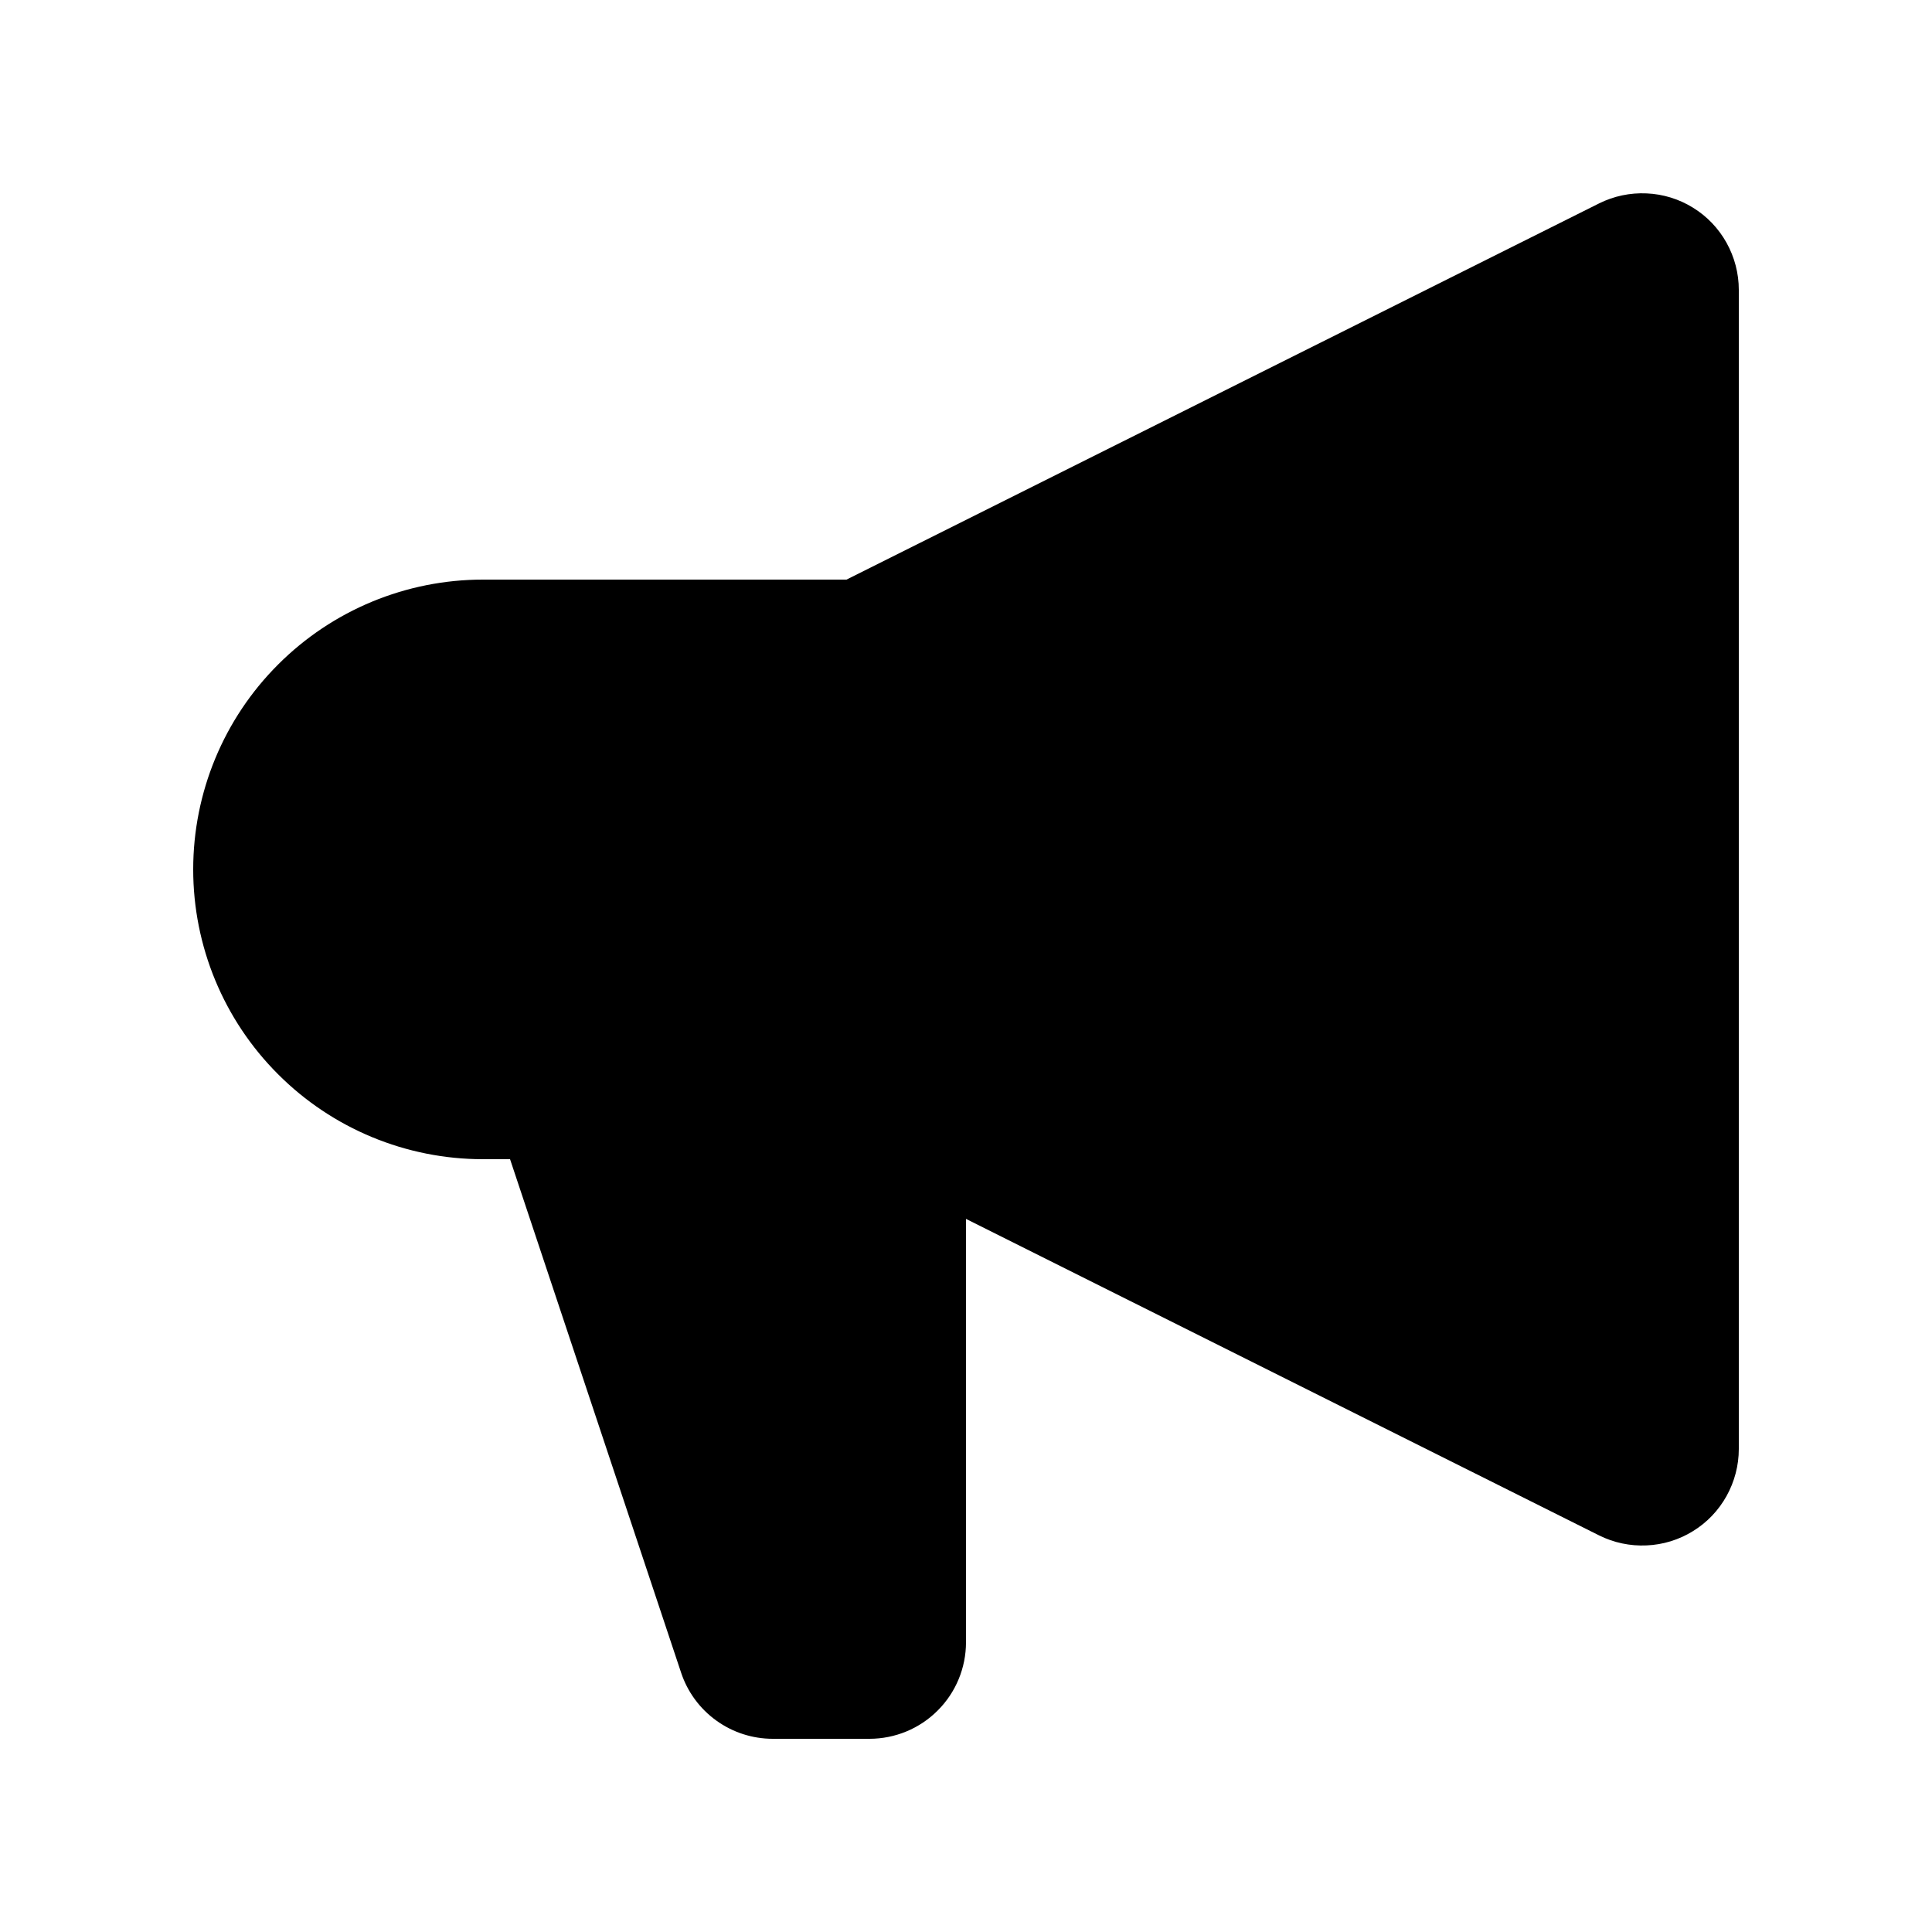
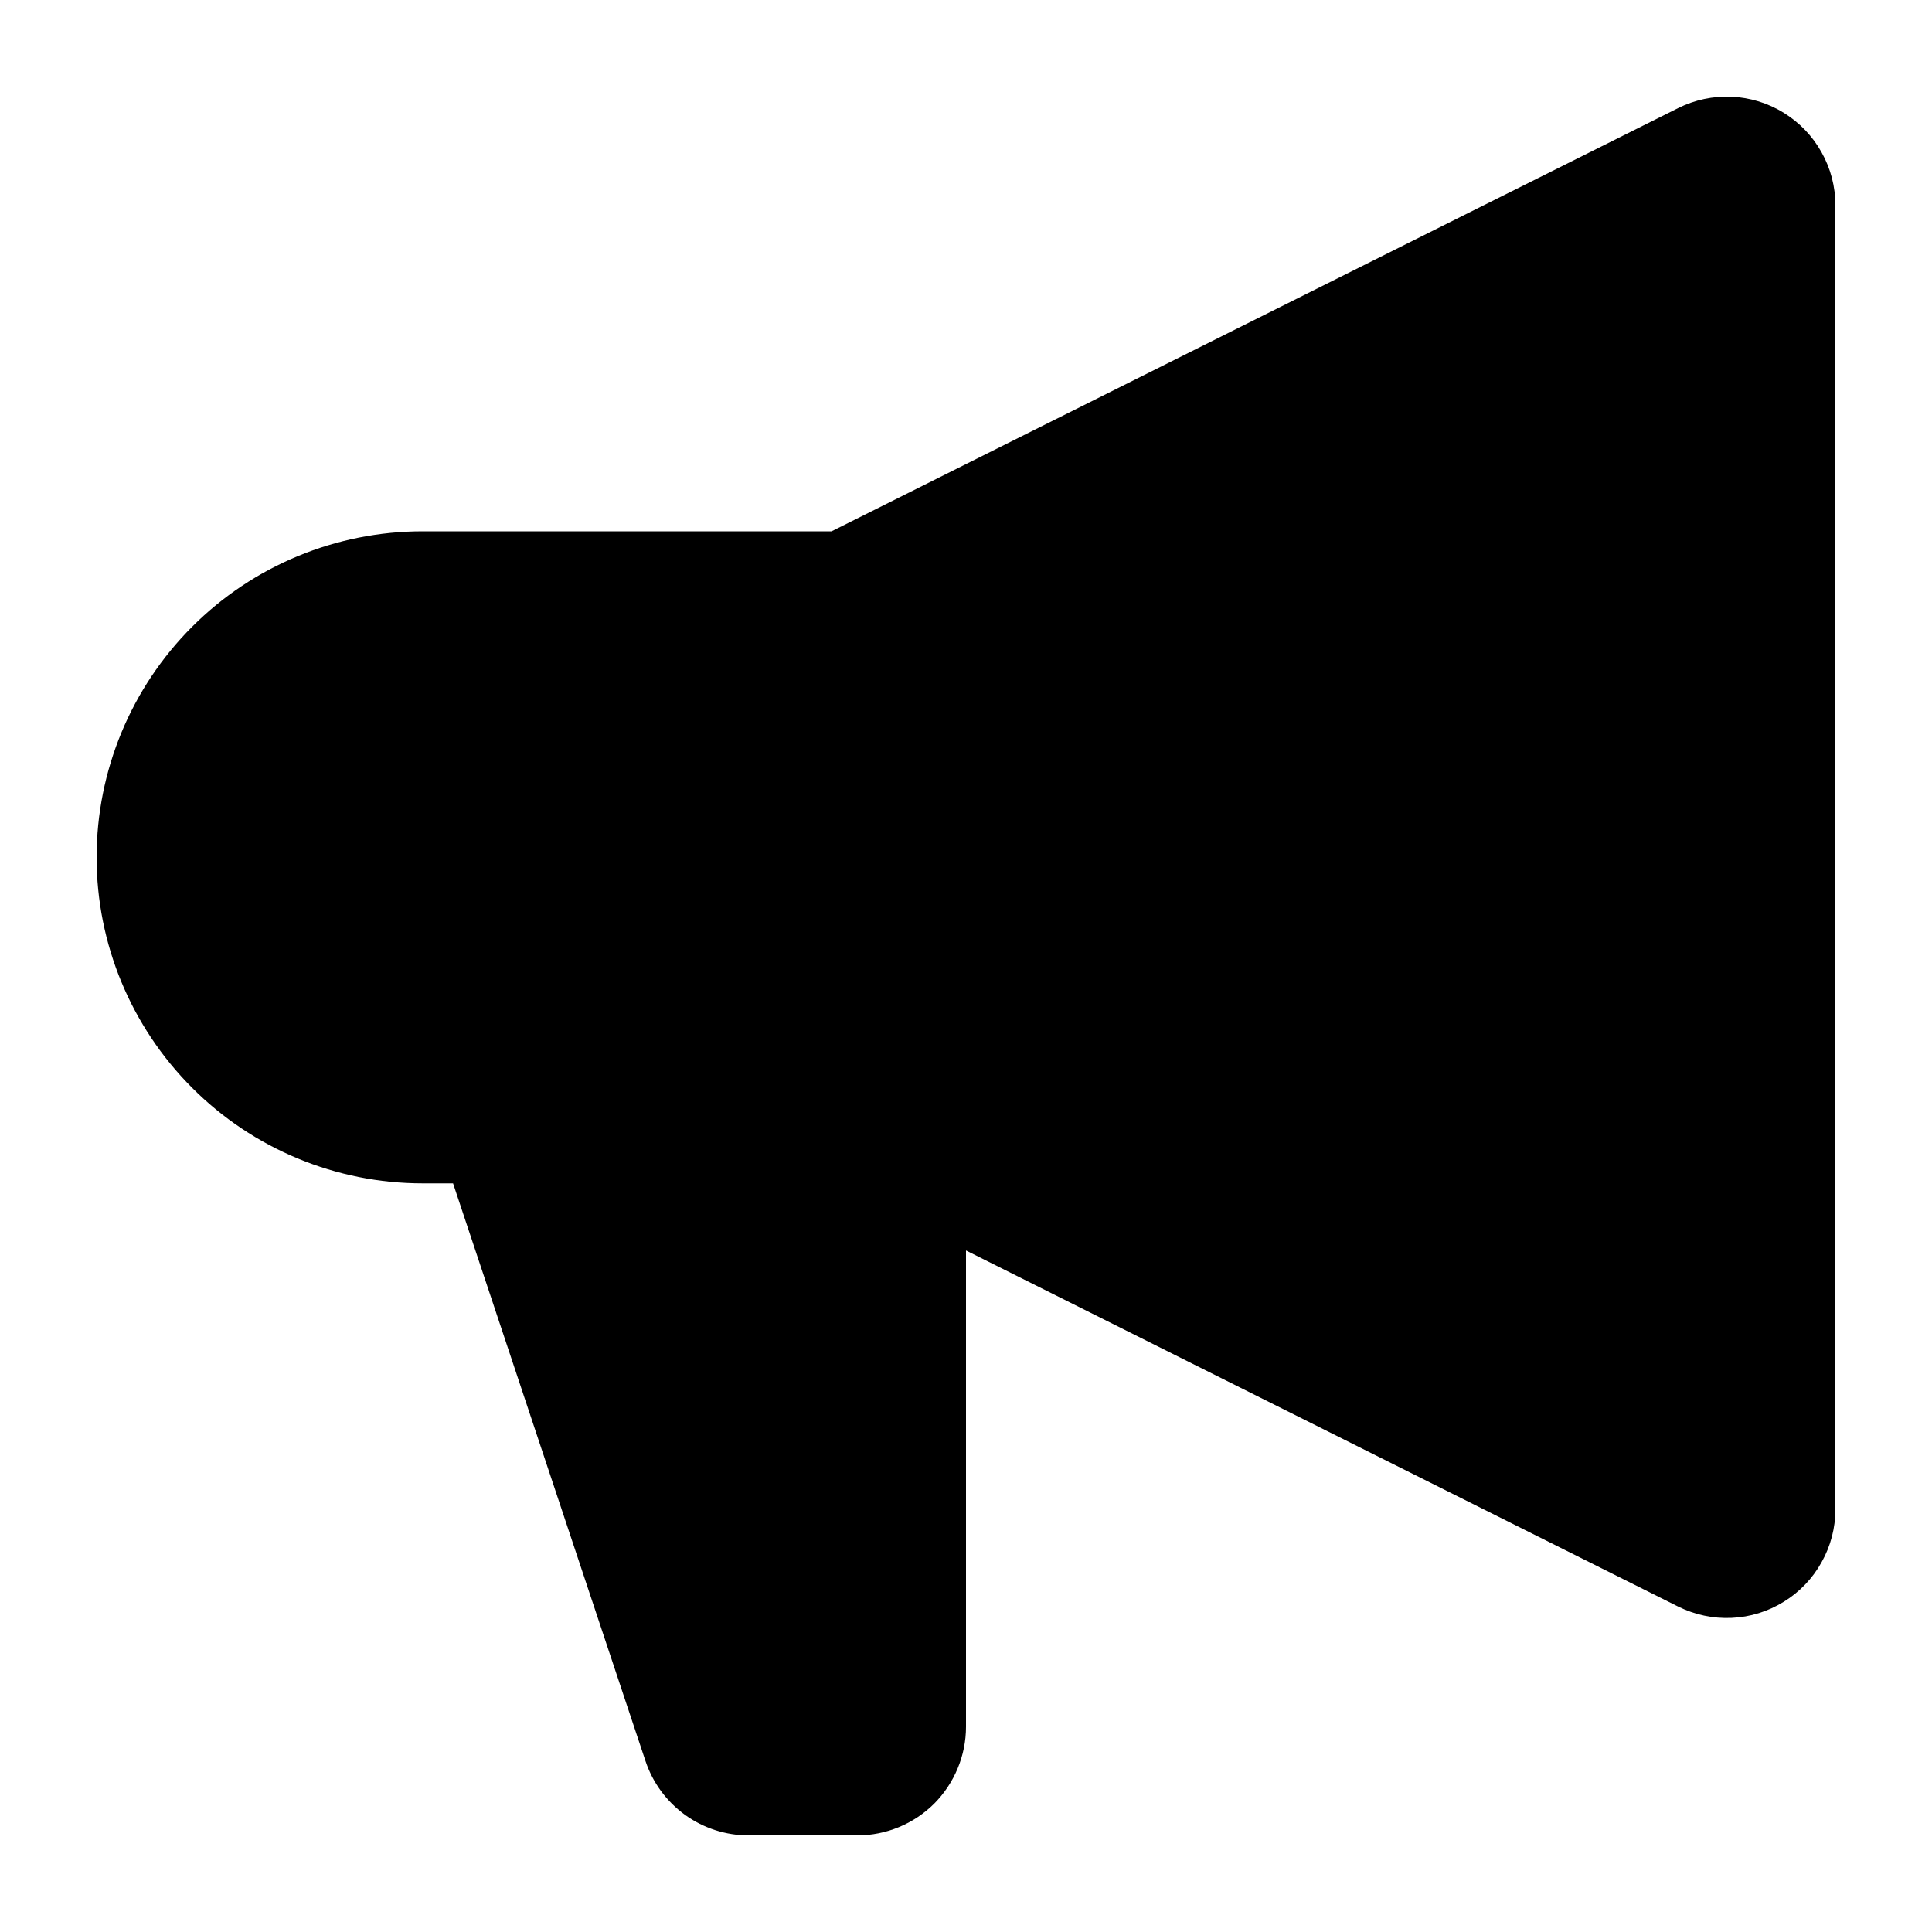
- <svg xmlns="http://www.w3.org/2000/svg" id="icon" viewBox="0 0 20 20" fill="currentColor">
-   <path fill-rule="evenodd" clip-rule="evenodd" d="M18 3C18 2.83 17.956 2.662 17.873 2.513C17.79 2.364 17.671 2.239 17.526 2.15C17.381 2.06 17.215 2.009 17.045 2.002C16.875 1.994 16.705 2.03 16.553 2.106L8.763 6H5C4.204 6 3.441 6.316 2.879 6.879C2.316 7.441 2 8.204 2 9C2 9.796 2.316 10.559 2.879 11.121C3.441 11.684 4.204 12 5 12H5.28L7.051 17.316C7.117 17.515 7.245 17.689 7.415 17.811C7.585 17.934 7.79 18 8 18H9C9.265 18 9.52 17.895 9.707 17.707C9.895 17.52 10 17.265 10 17V12.618L16.553 15.894C16.705 15.97 16.875 16.006 17.045 15.998C17.215 15.991 17.381 15.94 17.526 15.85C17.671 15.761 17.79 15.636 17.873 15.487C17.956 15.338 18 15.17 18 15V3Z" />
+ <svg xmlns="http://www.w3.org/2000/svg" viewBox="0 0 20 20" id="icon">
+   <path fill-rule="evenodd" d="M19 2.124C19 1.933 18.951 1.744 18.857 1.577C18.764 1.409 18.629 1.269 18.466 1.168C18.303 1.067 18.117 1.01 17.926 1.001C17.734 0.993 17.544 1.033 17.372 1.119L8.608 5.5H4.375C3.48 5.5 2.621 5.855 1.989 6.488C1.356 7.121 1 7.98 1 8.875C1 9.77 1.356 10.628 1.989 11.261C2.621 11.894 3.48 12.25 4.375 12.25H4.69L6.682 18.23C6.757 18.455 6.9 18.649 7.092 18.788C7.284 18.926 7.514 19 7.75 19H8.875C9.173 19 9.46 18.881 9.671 18.671C9.881 18.459 10 18.173 10 17.875V12.945L17.372 16.631C17.544 16.716 17.734 16.757 17.926 16.748C18.117 16.74 18.303 16.682 18.466 16.581C18.629 16.481 18.764 16.34 18.857 16.172C18.951 16.005 19 15.817 19 15.625V2.124Z" />
</svg>
